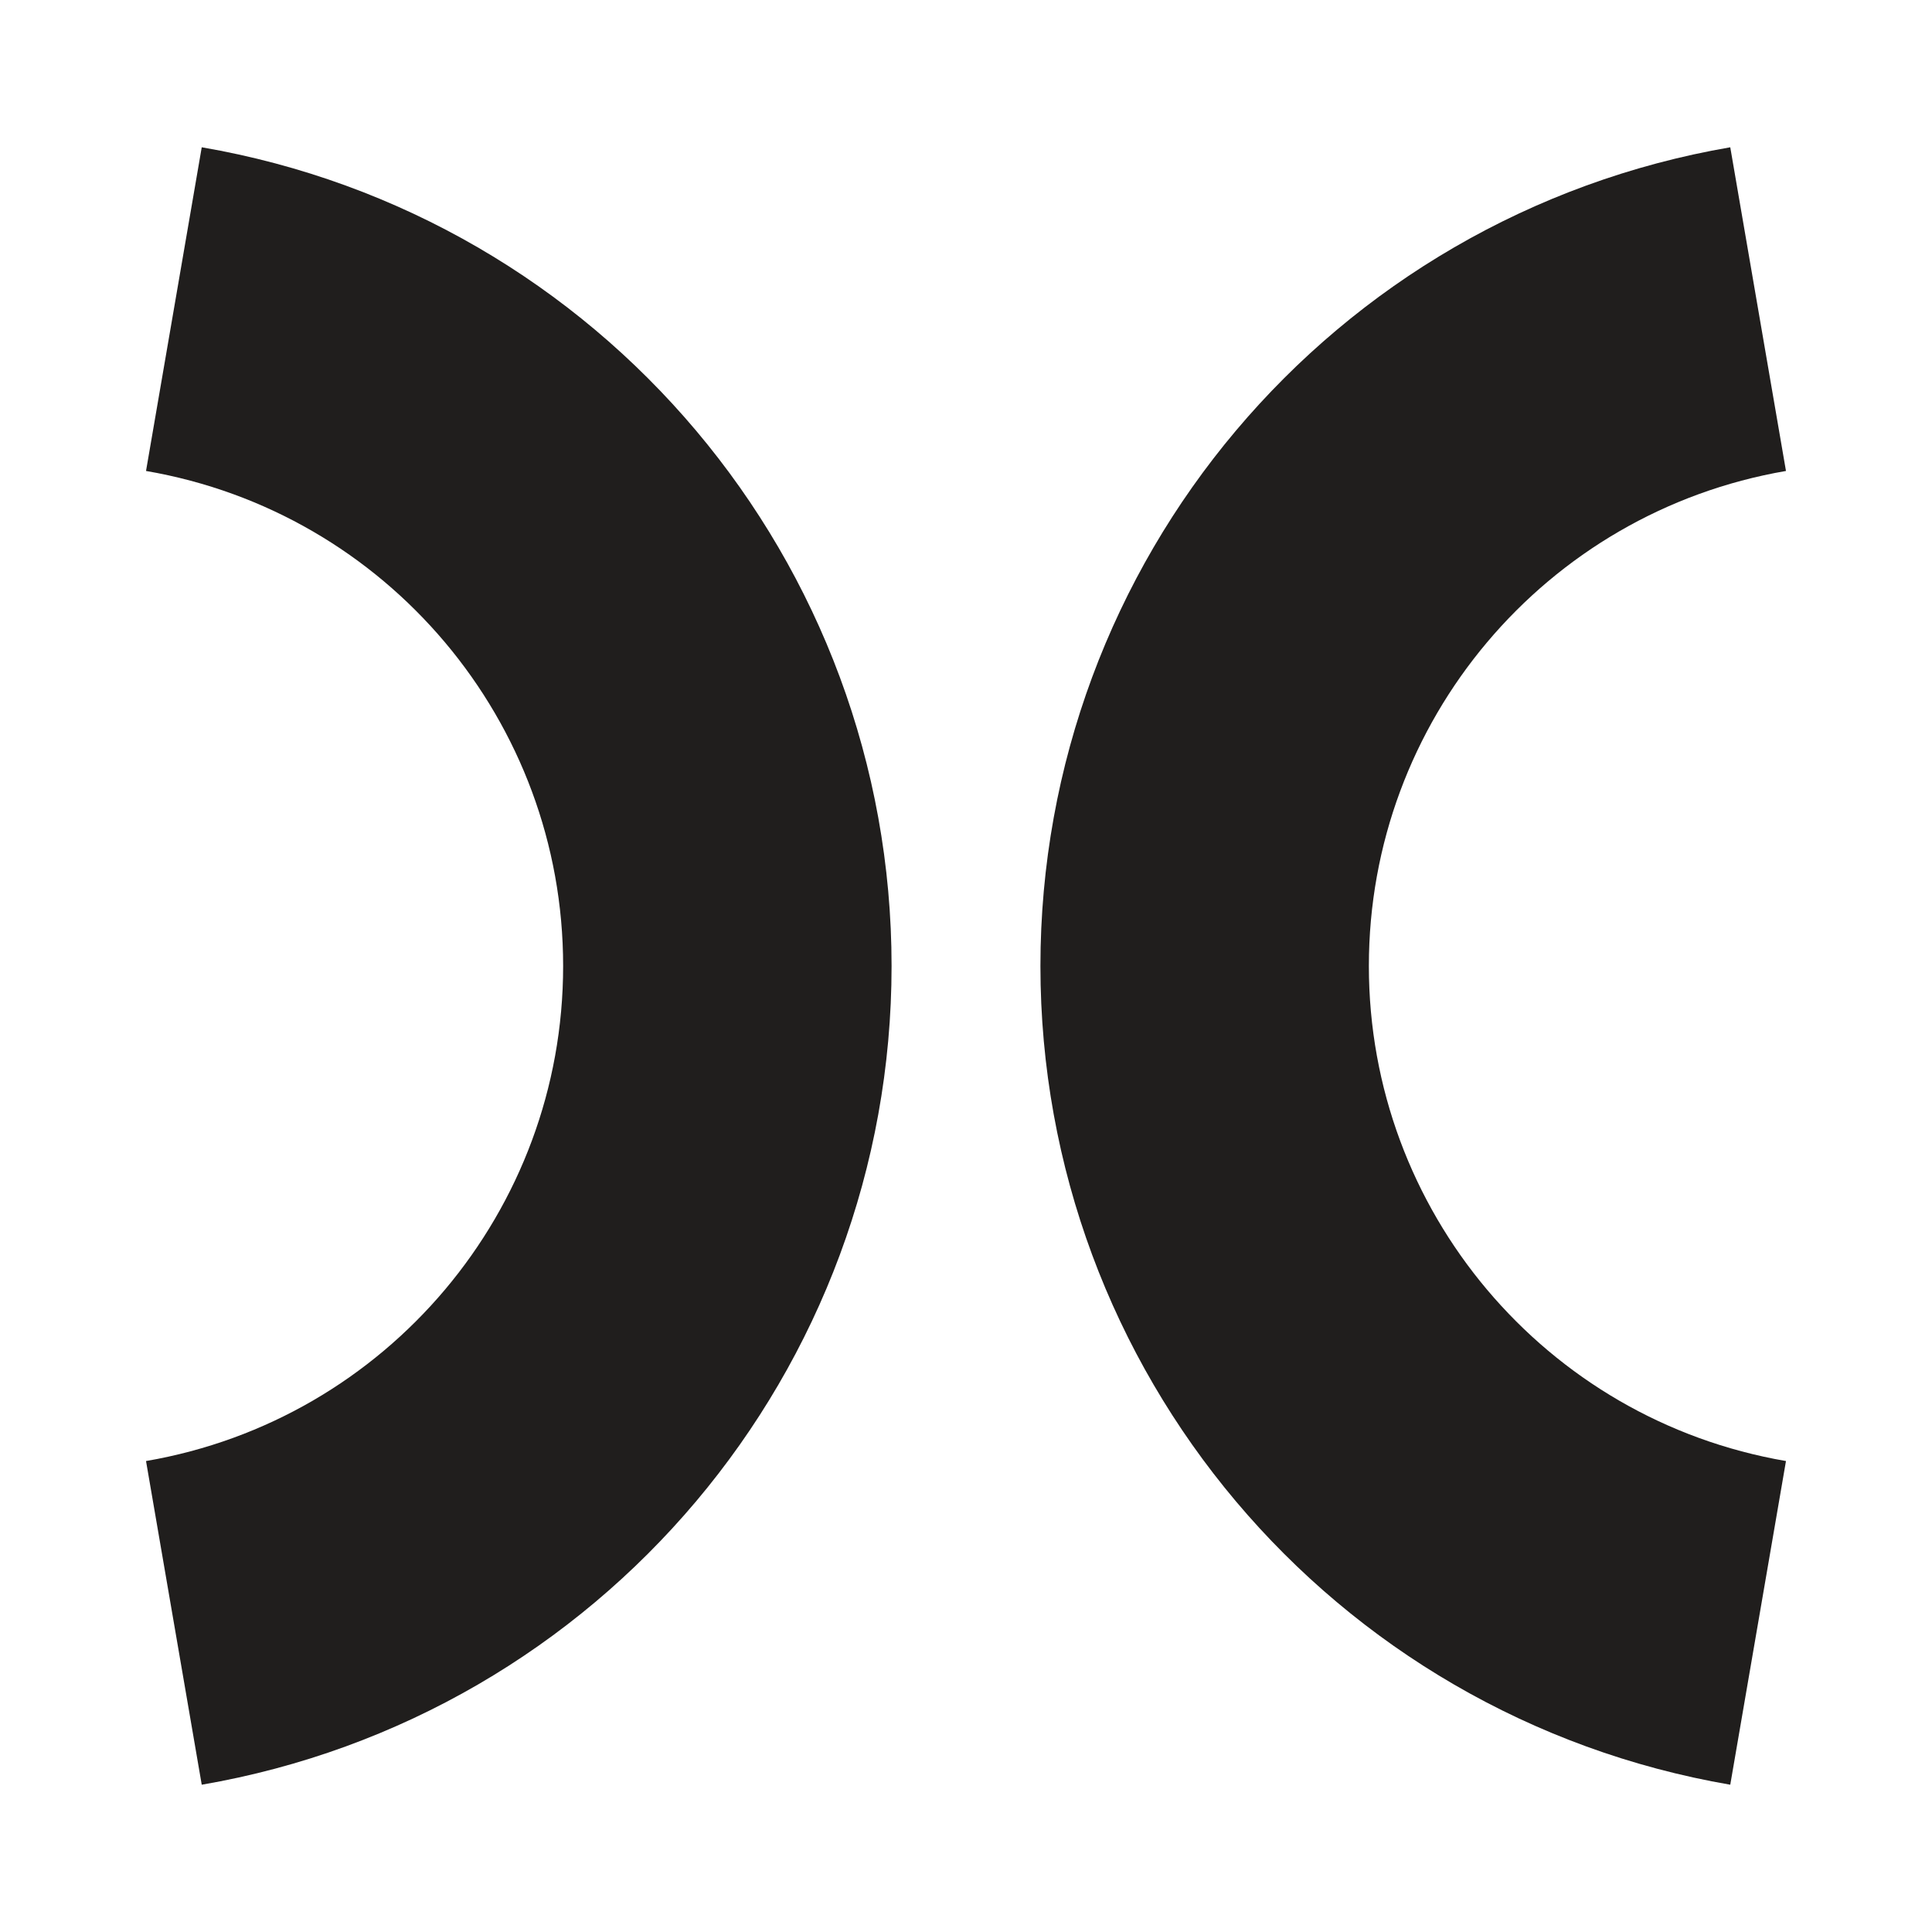
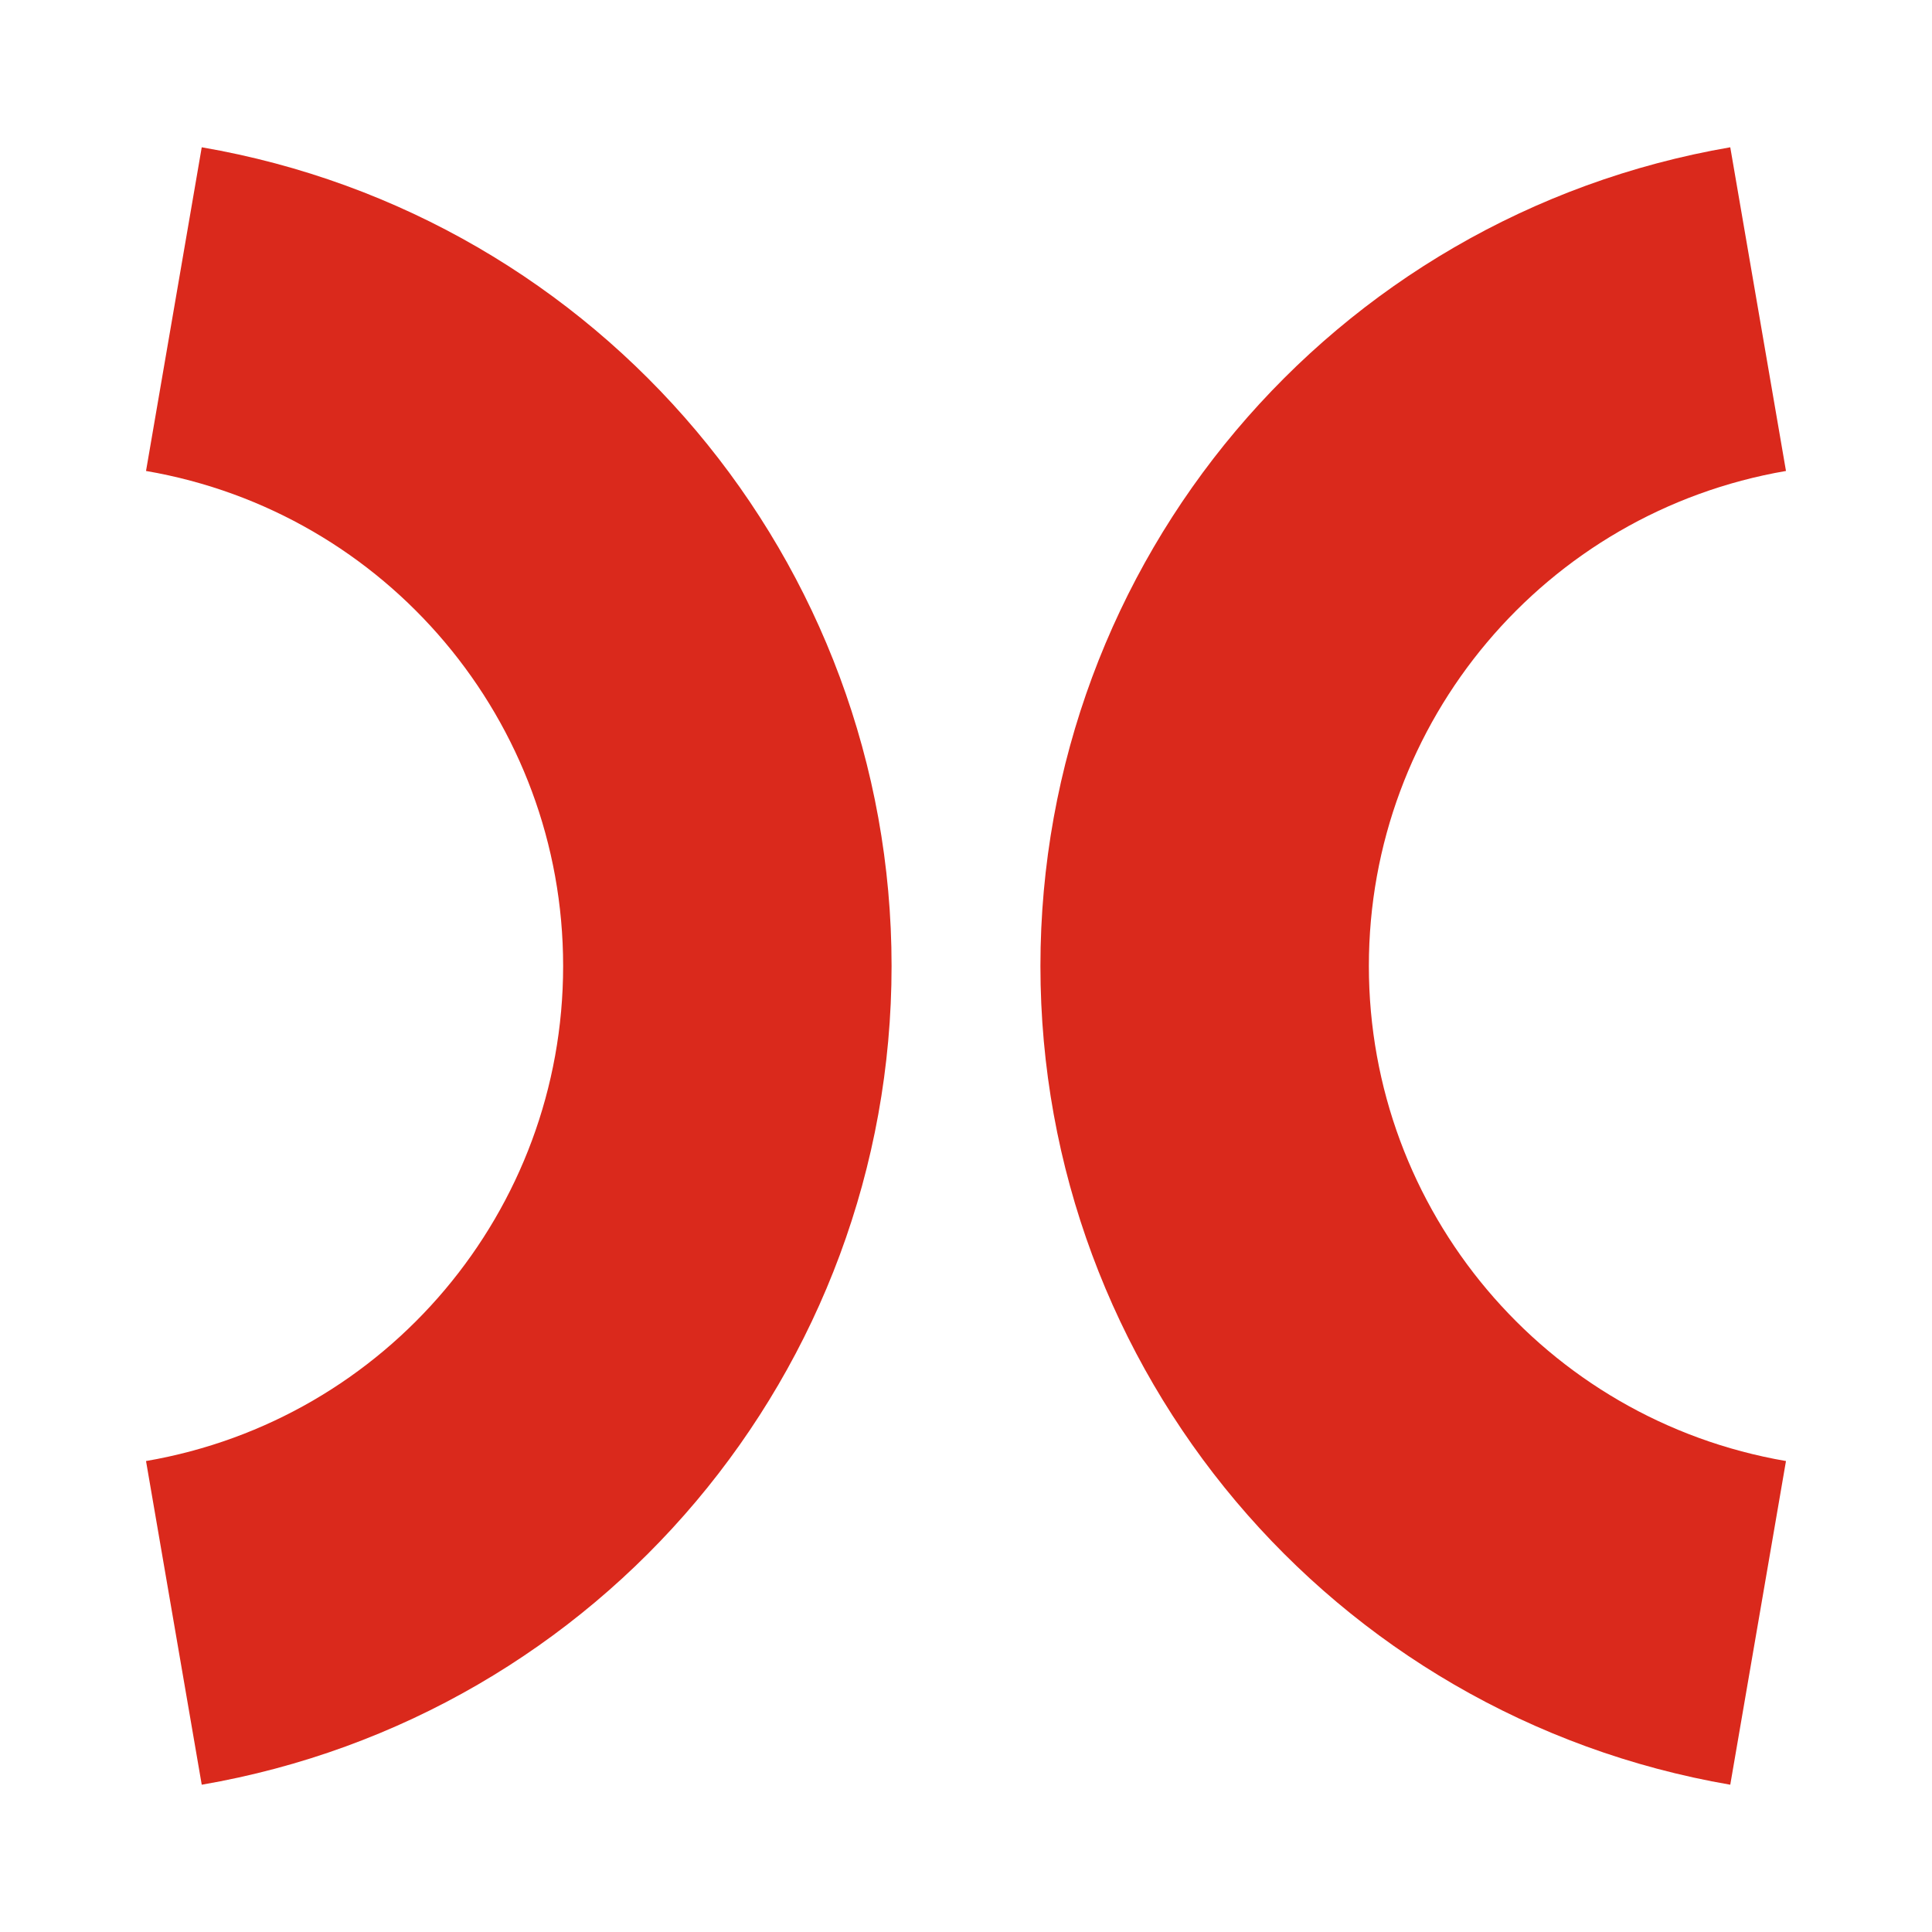
<svg xmlns="http://www.w3.org/2000/svg" viewBox="0 0 100 100" width="100" height="100">
-   <g fill="none" stroke="#201e1d" stroke-width="17" stroke-linecap="butt">
+   <g fill="none" stroke="#da291c" stroke-width="17" stroke-linecap="butt">
    <path d="M9 16 A34.5 34.5 0 0 1 9 84" />
    <path d="M91 16 A34.5 34.5 0 0 0 91 84" />
  </g>
</svg>
